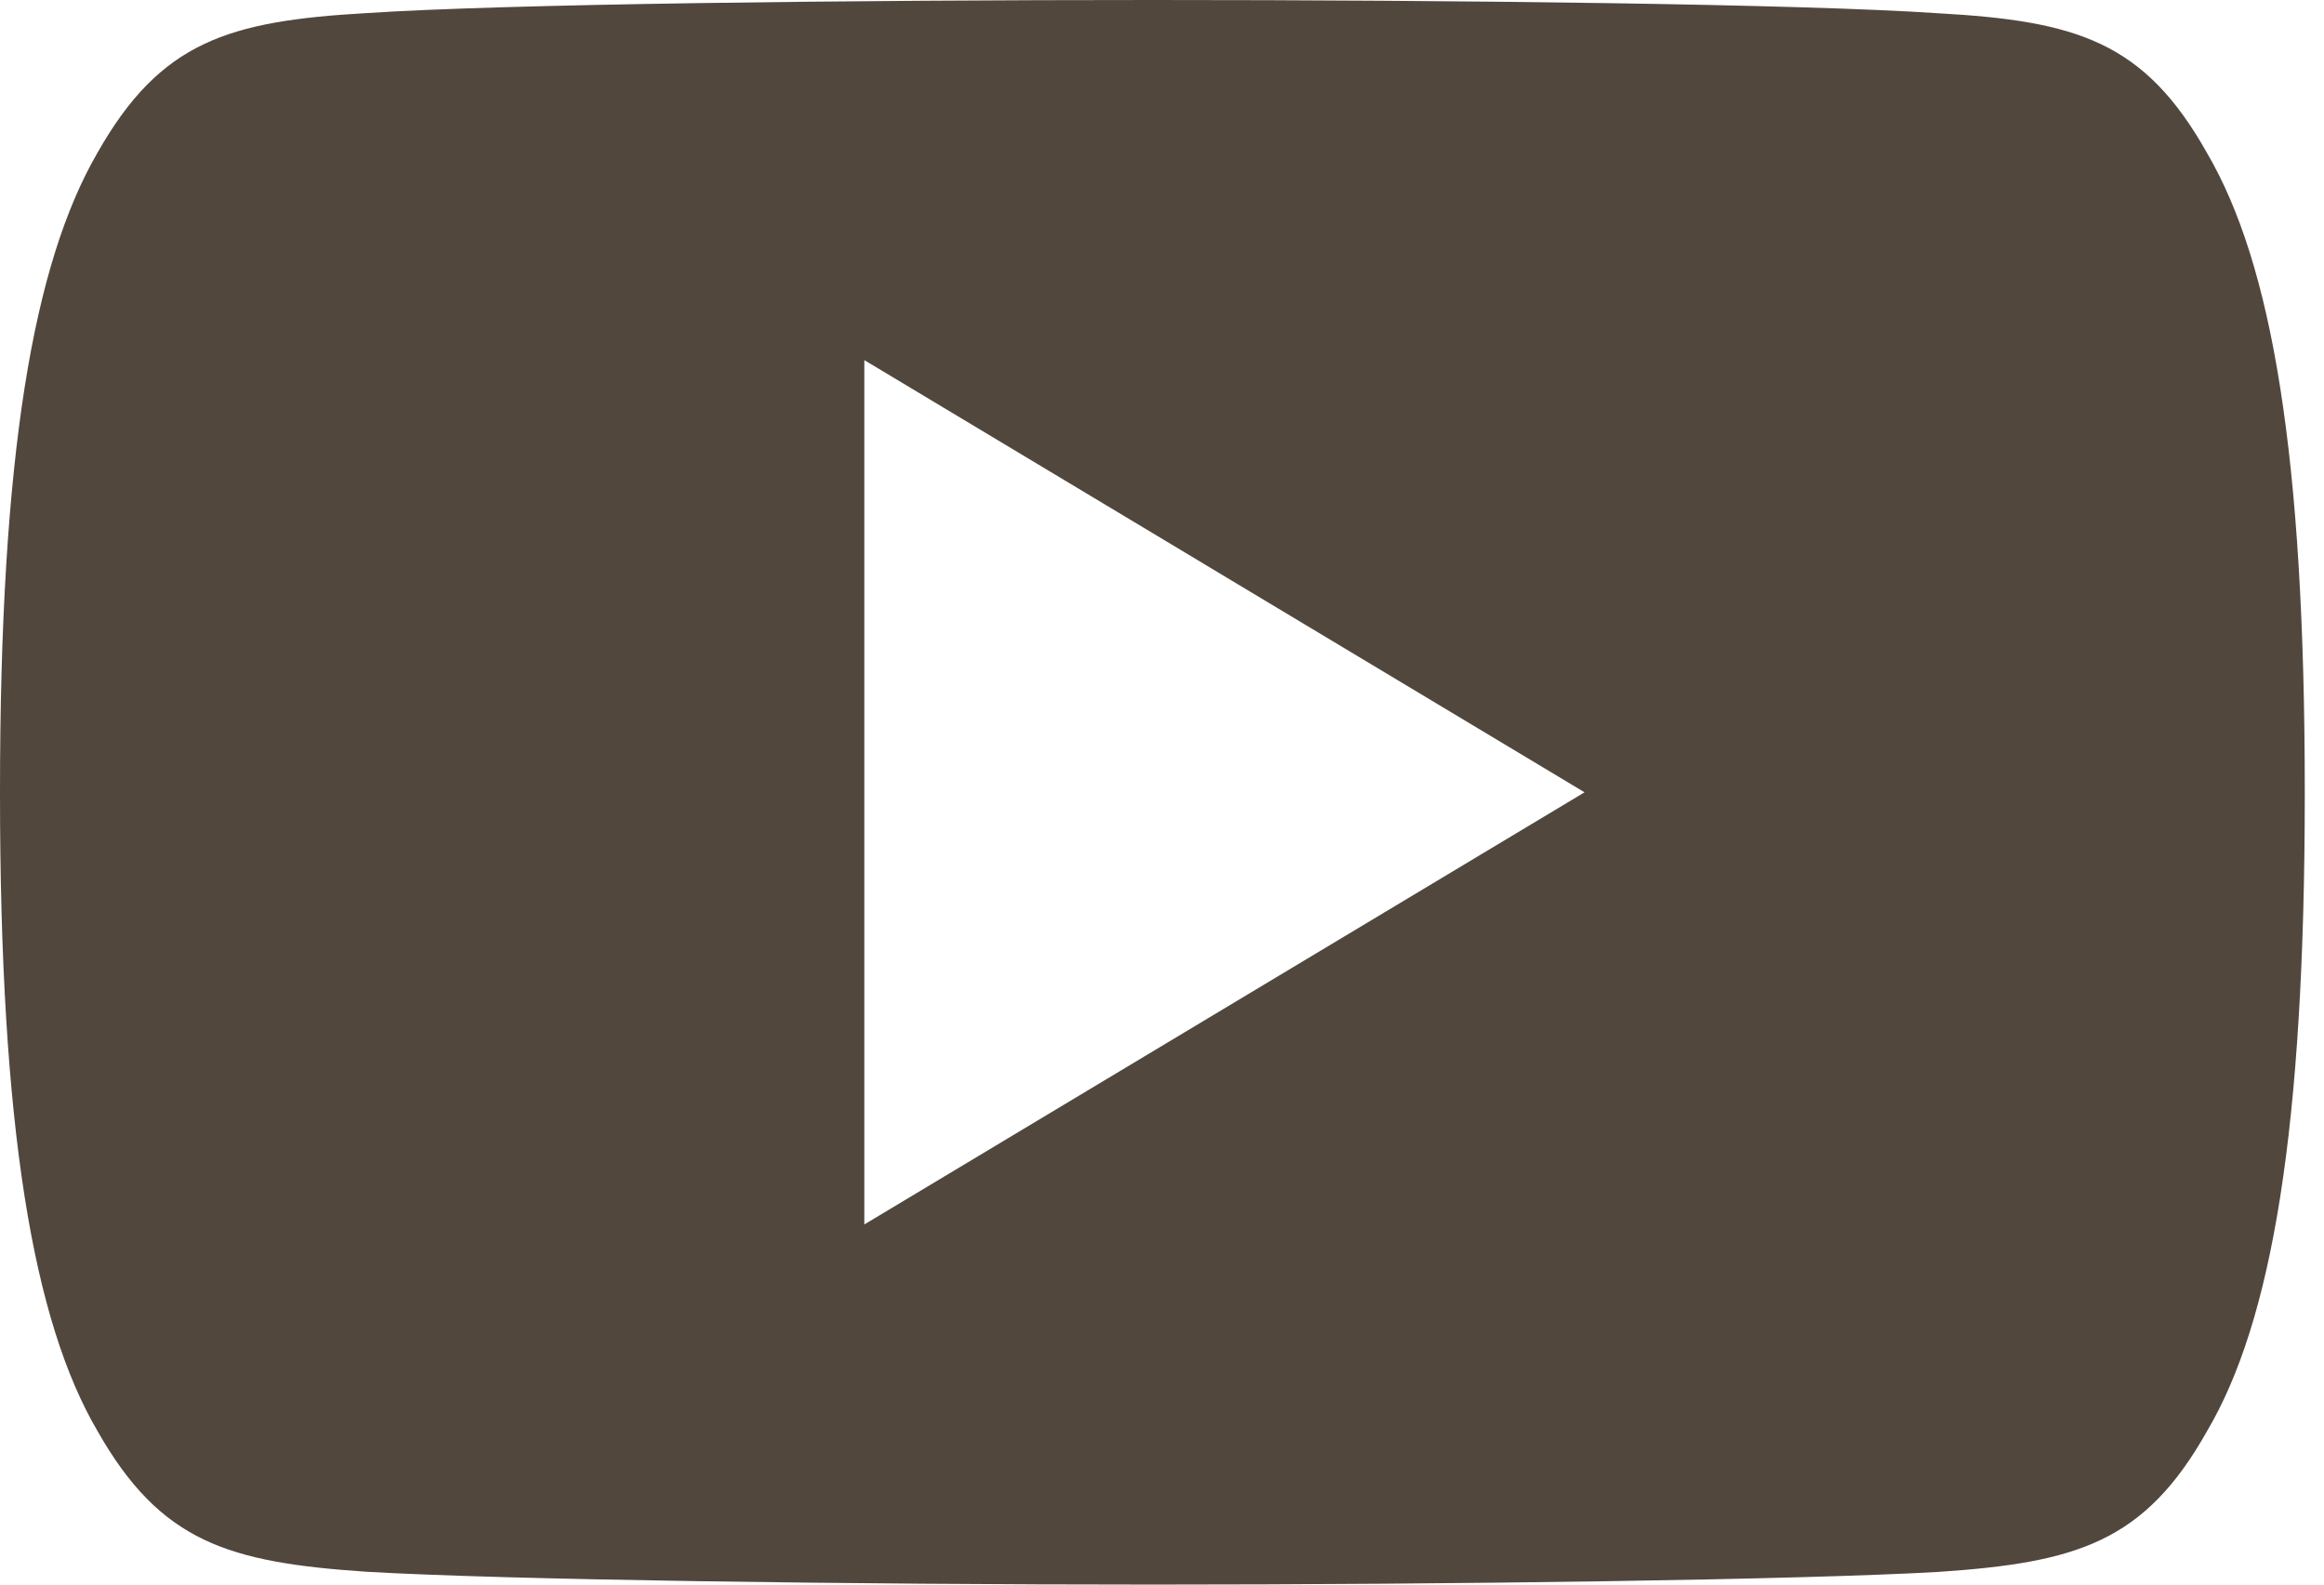
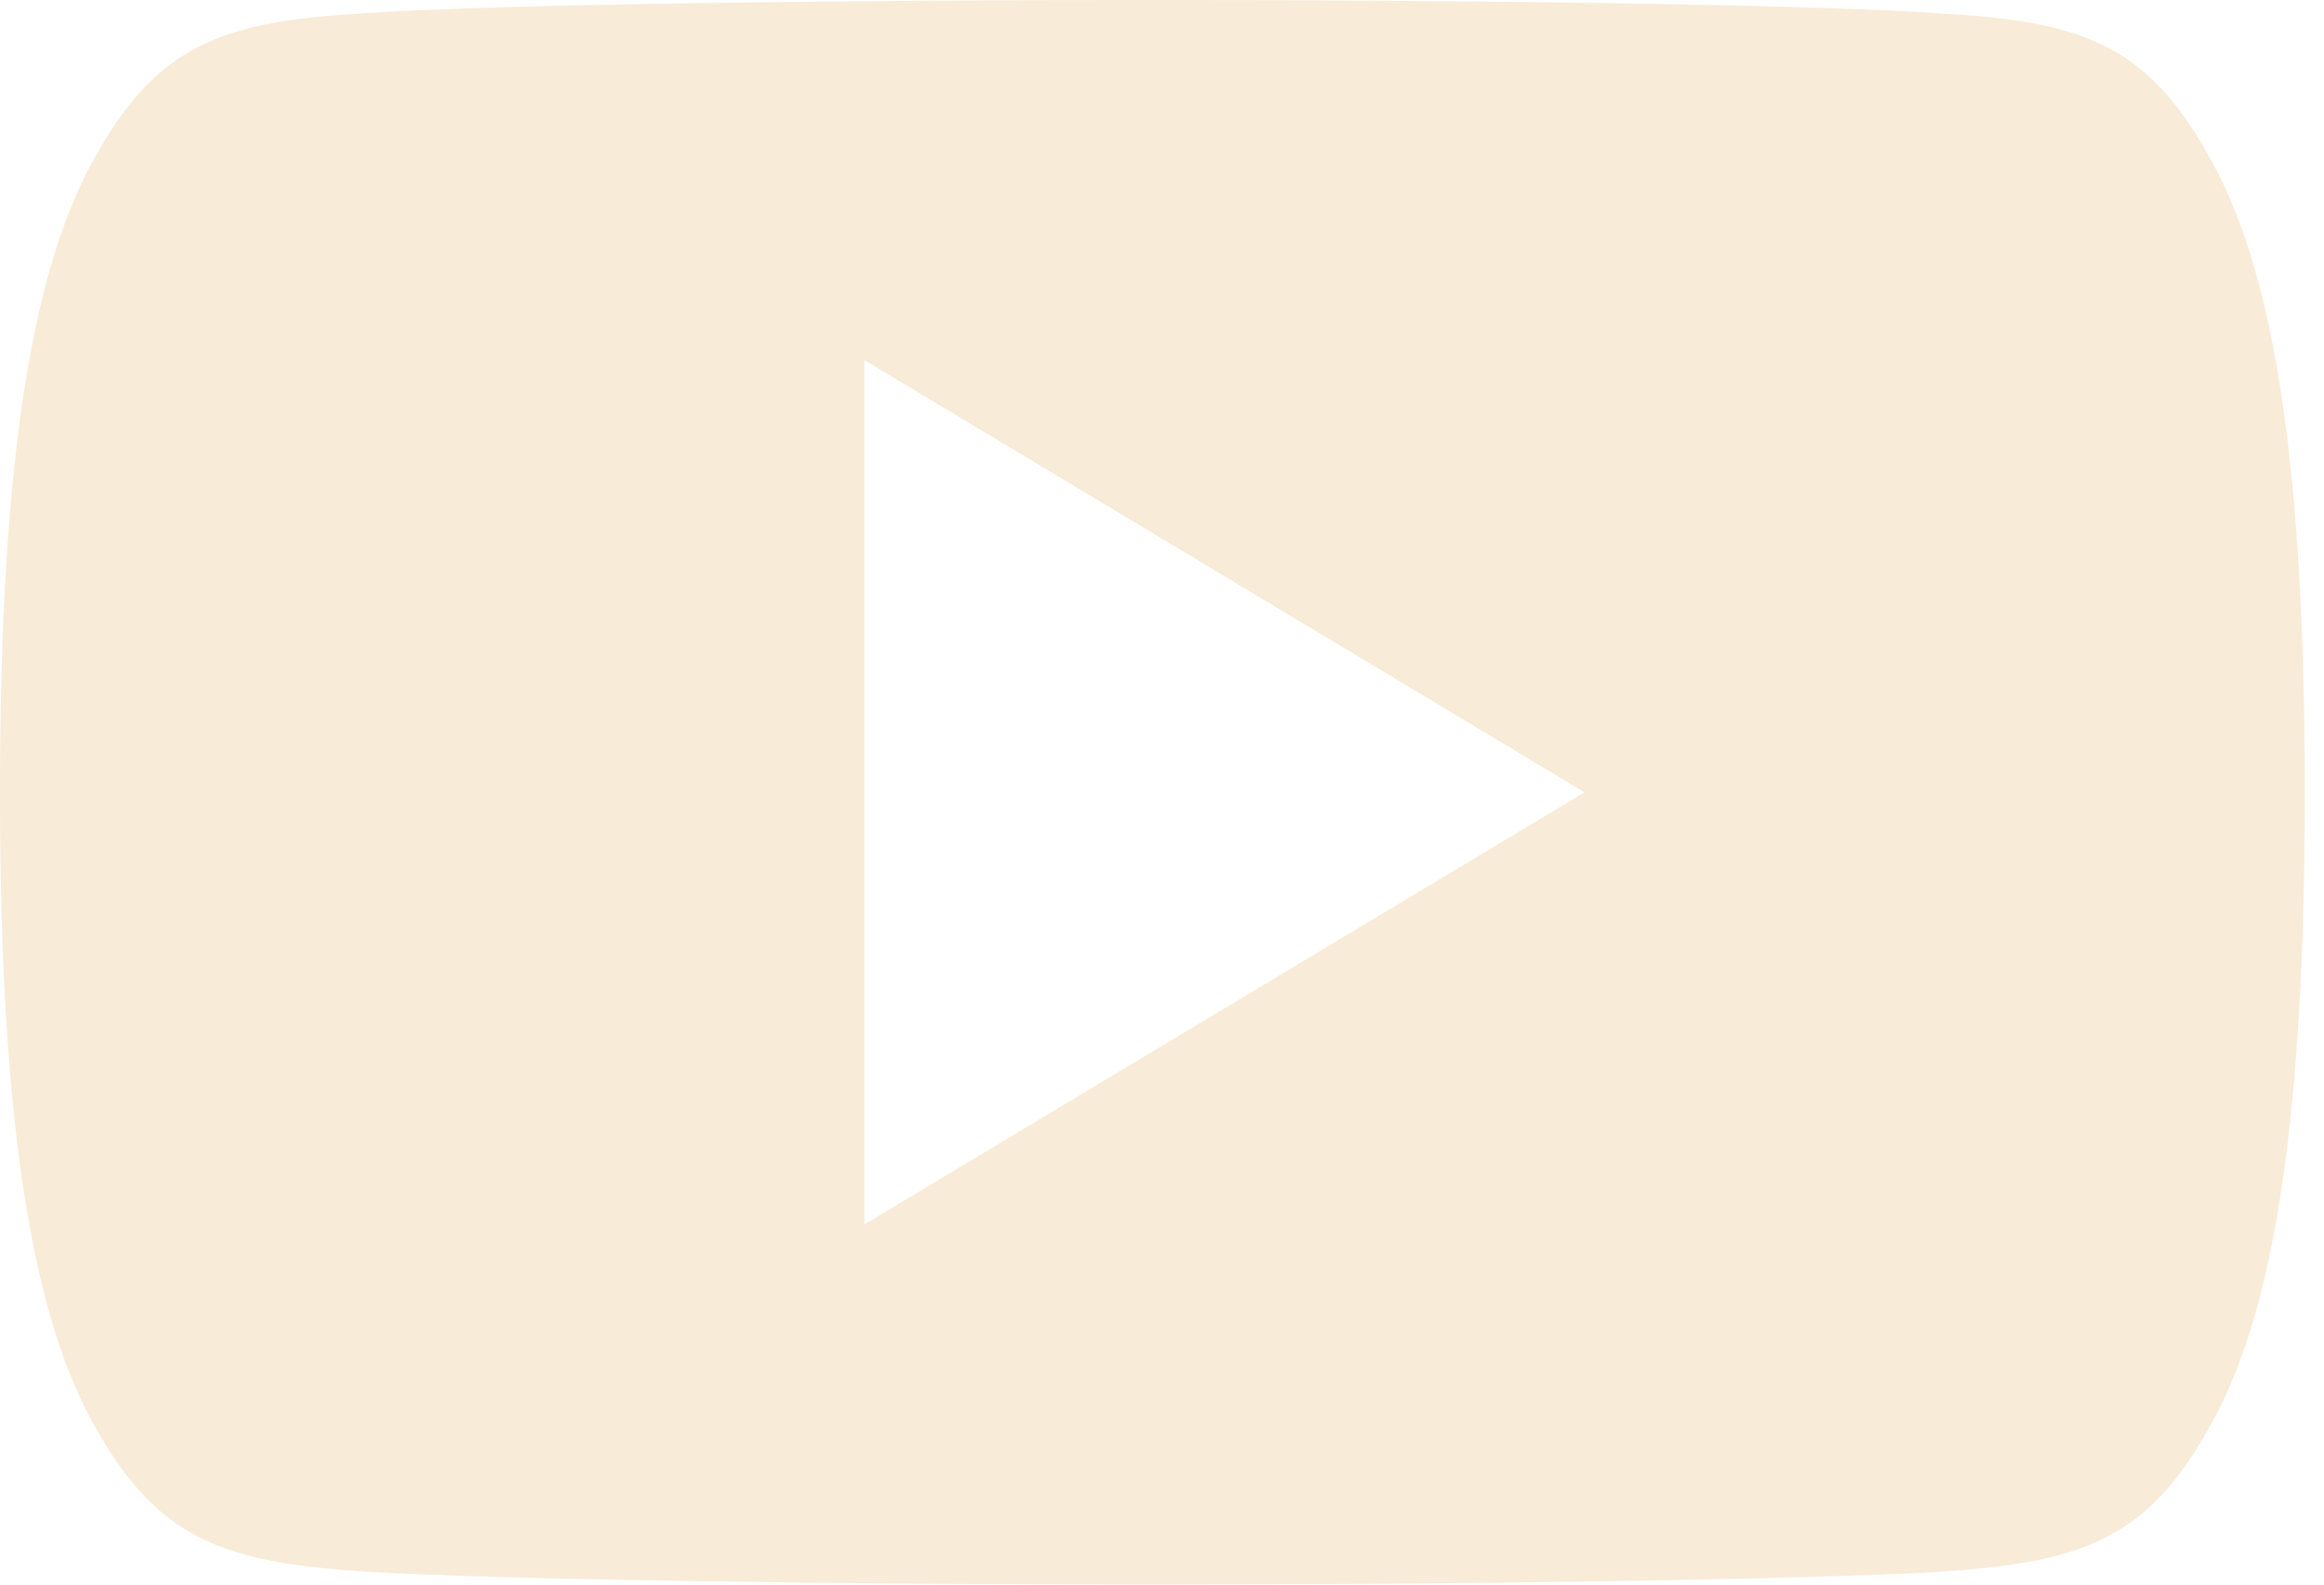
<svg xmlns="http://www.w3.org/2000/svg" width="44" height="30" viewBox="0 0 44 30" fill="none">
-   <path d="M41.782 2.891C40.598 0.785 39.314 0.398 36.698 0.251C34.086 0.074 27.515 0 21.824 0C16.121 0 9.548 0.074 6.938 0.248C4.328 0.398 3.041 0.783 1.846 2.891C0.627 4.994 0 8.615 0 14.992C0 14.997 0 15 0 15C0 15.005 0 15.008 0 15.008V15.014C0 21.363 0.627 25.012 1.846 27.093C3.041 29.198 4.325 29.58 6.935 29.757C9.548 29.91 16.121 30 21.824 30C27.515 30 34.086 29.91 36.701 29.76C39.316 29.583 40.601 29.201 41.785 27.096C43.014 25.015 43.636 21.366 43.636 15.016C43.636 15.016 43.636 15.008 43.636 15.003C43.636 15.003 43.636 14.997 43.636 14.995C43.636 8.615 43.014 4.994 41.782 2.891ZM16.364 23.182V6.818L30 15L16.364 23.182Z" fill="#51473D" />
+   <path d="M41.782 2.891C40.598 0.785 39.314 0.398 36.698 0.251C34.086 0.074 27.515 0 21.824 0C16.121 0 9.548 0.074 6.938 0.248C4.328 0.398 3.041 0.783 1.846 2.891C0.627 4.994 0 8.615 0 14.992C0 14.997 0 15 0 15C0 15.005 0 15.008 0 15.008V15.014C0 21.363 0.627 25.012 1.846 27.093C3.041 29.198 4.325 29.58 6.935 29.757C9.548 29.91 16.121 30 21.824 30C27.515 30 34.086 29.91 36.701 29.76C39.316 29.583 40.601 29.201 41.785 27.096C43.014 25.015 43.636 21.366 43.636 15.016C43.636 15.016 43.636 15.008 43.636 15.003C43.636 15.003 43.636 14.997 43.636 14.995C43.636 8.615 43.014 4.994 41.782 2.891ZM16.364 23.182V6.818L30 15L16.364 23.182Z" fill="#F8EBD8" />
</svg>
